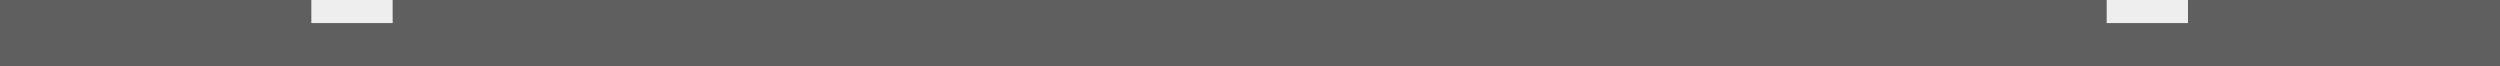
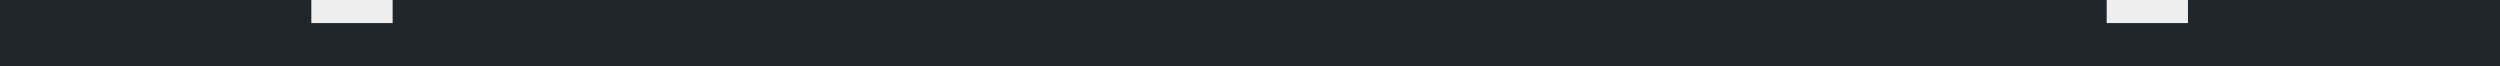
<svg xmlns="http://www.w3.org/2000/svg" width="1440" height="38" viewBox="0 0 1440 38" fill="none">
  <mask id="mask0_182_1521" style="mask-type:alpha" maskUnits="userSpaceOnUse" x="0" y="0" width="1440" height="38">
    <rect width="1440" height="38" fill="#C4C4C4" />
  </mask>
  <g mask="url(#mask0_182_1521)">
-     <rect y="-445" width="1440" height="800" fill="#5F5F5F" />
+     <rect y="-445" width="1440" height="800" fill="#20262C" />
    <path d="M226.16 -158.91V-173.61H179.33V13.29H226.16V-1.41H202.01V-158.91H226.16ZM1260.27 -173.61H1213.44V-158.91H1237.59V-1.41H1213.44V13.29H1260.27V-173.61Z" fill="#EEEEEE" />
-     <path d="M289.26 -96.33L350.37 -167.52H320.13L265.53 -100.95H265.11V-167.52H239.91V-18H265.11V-90.03H265.53L323.28 -18H355.83L289.26 -96.33ZM462.417 -145.68V-167.52H362.457V-18H464.517V-39.84H387.657V-83.52H457.797V-105.15H387.657V-145.68H462.417ZM583.167 -145.68V-167.52H483.207V-18H585.267V-39.84H508.407V-83.52H578.547V-105.15H508.407V-145.68H583.167ZM603.957 -167.52V-18H629.157V-78.06H650.787C666.117 -78.06 672.627 -72.39 678.507 -55.59L691.107 -18H718.617L703.287 -60.21C696.567 -78.9 691.737 -85.2 681.027 -88.77V-89.19C698.037 -93.39 708.747 -107.46 708.747 -126.15C708.747 -152.19 692.157 -167.52 655.407 -167.52H603.957ZM629.157 -146.73H652.677C672.417 -146.73 683.337 -139.59 683.337 -123.63C683.547 -108.72 674.937 -98.64 654.147 -98.64H629.157V-146.73ZM779.374 -69.45V-89.19H726.874V-69.45H779.374ZM806.164 -167.52V-18H831.364V-78.06H852.994C868.324 -78.06 874.834 -72.39 880.714 -55.59L893.314 -18H920.824L905.494 -60.21C898.774 -78.9 893.944 -85.2 883.234 -88.77V-89.19C900.244 -93.39 910.954 -107.46 910.954 -126.15C910.954 -152.19 894.364 -167.52 857.614 -167.52H806.164ZM831.364 -146.73H854.884C874.624 -146.73 885.544 -139.59 885.544 -123.63C885.754 -108.72 877.144 -98.64 856.354 -98.64H831.364V-146.73ZM990.235 -170.67C947.395 -170.67 920.935 -140.85 920.935 -92.76C920.935 -44.67 947.395 -14.85 990.235 -14.85C1033.08 -14.85 1059.54 -44.67 1059.54 -92.76C1059.54 -140.85 1033.08 -170.67 990.235 -170.67ZM990.235 -148.2C1016.91 -148.2 1033.5 -126.99 1033.5 -92.76C1033.5 -58.53 1016.91 -37.32 990.235 -37.32C963.565 -37.32 946.975 -58.53 946.975 -92.76C946.975 -126.99 963.565 -148.2 990.235 -148.2ZM1199.65 -18V-167.52H1175.5V-108.72C1175.5 -86.04 1175.92 -63.36 1176.55 -40.68H1176.13C1166.05 -62.1 1155.34 -83.73 1144.42 -104.94L1112.29 -167.52H1075.96V-18H1100.32V-76.8C1100.32 -99.48 1099.9 -122.16 1099.06 -144.84H1099.48C1109.56 -123.42 1120.27 -101.79 1131.19 -80.58L1163.53 -18H1199.65Z" fill="#5F5F5F" />
+     <path d="M289.26 -96.33L350.37 -167.52H320.13L265.53 -100.95H265.11V-167.52H239.91V-18H265.11V-90.03H265.53L323.28 -18H355.83L289.26 -96.33ZM462.417 -145.68V-167.52H362.457V-18H464.517V-39.84H387.657V-83.52H457.797V-105.15H387.657V-145.68H462.417ZM583.167 -145.68V-167.52H483.207V-18H585.267V-39.84H508.407V-83.52H578.547V-105.15H508.407V-145.68H583.167ZM603.957 -167.52V-18H629.157V-78.06H650.787C666.117 -78.06 672.627 -72.39 678.507 -55.59L691.107 -18H718.617L703.287 -60.21C696.567 -78.9 691.737 -85.2 681.027 -88.77V-89.19C698.037 -93.39 708.747 -107.46 708.747 -126.15C708.747 -152.19 692.157 -167.52 655.407 -167.52H603.957ZM629.157 -146.73H652.677C672.417 -146.73 683.337 -139.59 683.337 -123.63C683.547 -108.72 674.937 -98.64 654.147 -98.64H629.157V-146.73ZM779.374 -69.45V-89.19H726.874V-69.45H779.374ZM806.164 -167.52V-18H831.364V-78.06H852.994C868.324 -78.06 874.834 -72.39 880.714 -55.59L893.314 -18H920.824L905.494 -60.21C898.774 -78.9 893.944 -85.2 883.234 -88.77V-89.19C900.244 -93.39 910.954 -107.46 910.954 -126.15C910.954 -152.19 894.364 -167.52 857.614 -167.52H806.164ZM831.364 -146.73H854.884C874.624 -146.73 885.544 -139.59 885.544 -123.63C885.754 -108.72 877.144 -98.64 856.354 -98.64H831.364V-146.73ZM990.235 -170.67C947.395 -170.67 920.935 -140.85 920.935 -92.76C920.935 -44.67 947.395 -14.85 990.235 -14.85C1033.08 -14.85 1059.54 -44.67 1059.54 -92.76C1059.54 -140.85 1033.08 -170.67 990.235 -170.67ZM990.235 -148.2C1016.91 -148.2 1033.5 -126.99 1033.5 -92.76C1033.5 -58.53 1016.91 -37.32 990.235 -37.32C963.565 -37.32 946.975 -58.53 946.975 -92.76C946.975 -126.99 963.565 -148.2 990.235 -148.2ZM1199.65 -18V-167.52H1175.5V-108.72C1175.5 -86.04 1175.92 -63.36 1176.55 -40.68H1176.13C1166.05 -62.1 1155.34 -83.73 1144.42 -104.94L1112.29 -167.52H1075.96V-18H1100.32V-76.8C1100.32 -99.48 1099.9 -122.16 1099.06 -144.84H1099.48C1109.56 -123.42 1120.27 -101.79 1131.19 -80.58L1163.53 -18H1199.65Z" fill="#20262C" />
  </g>
</svg>
